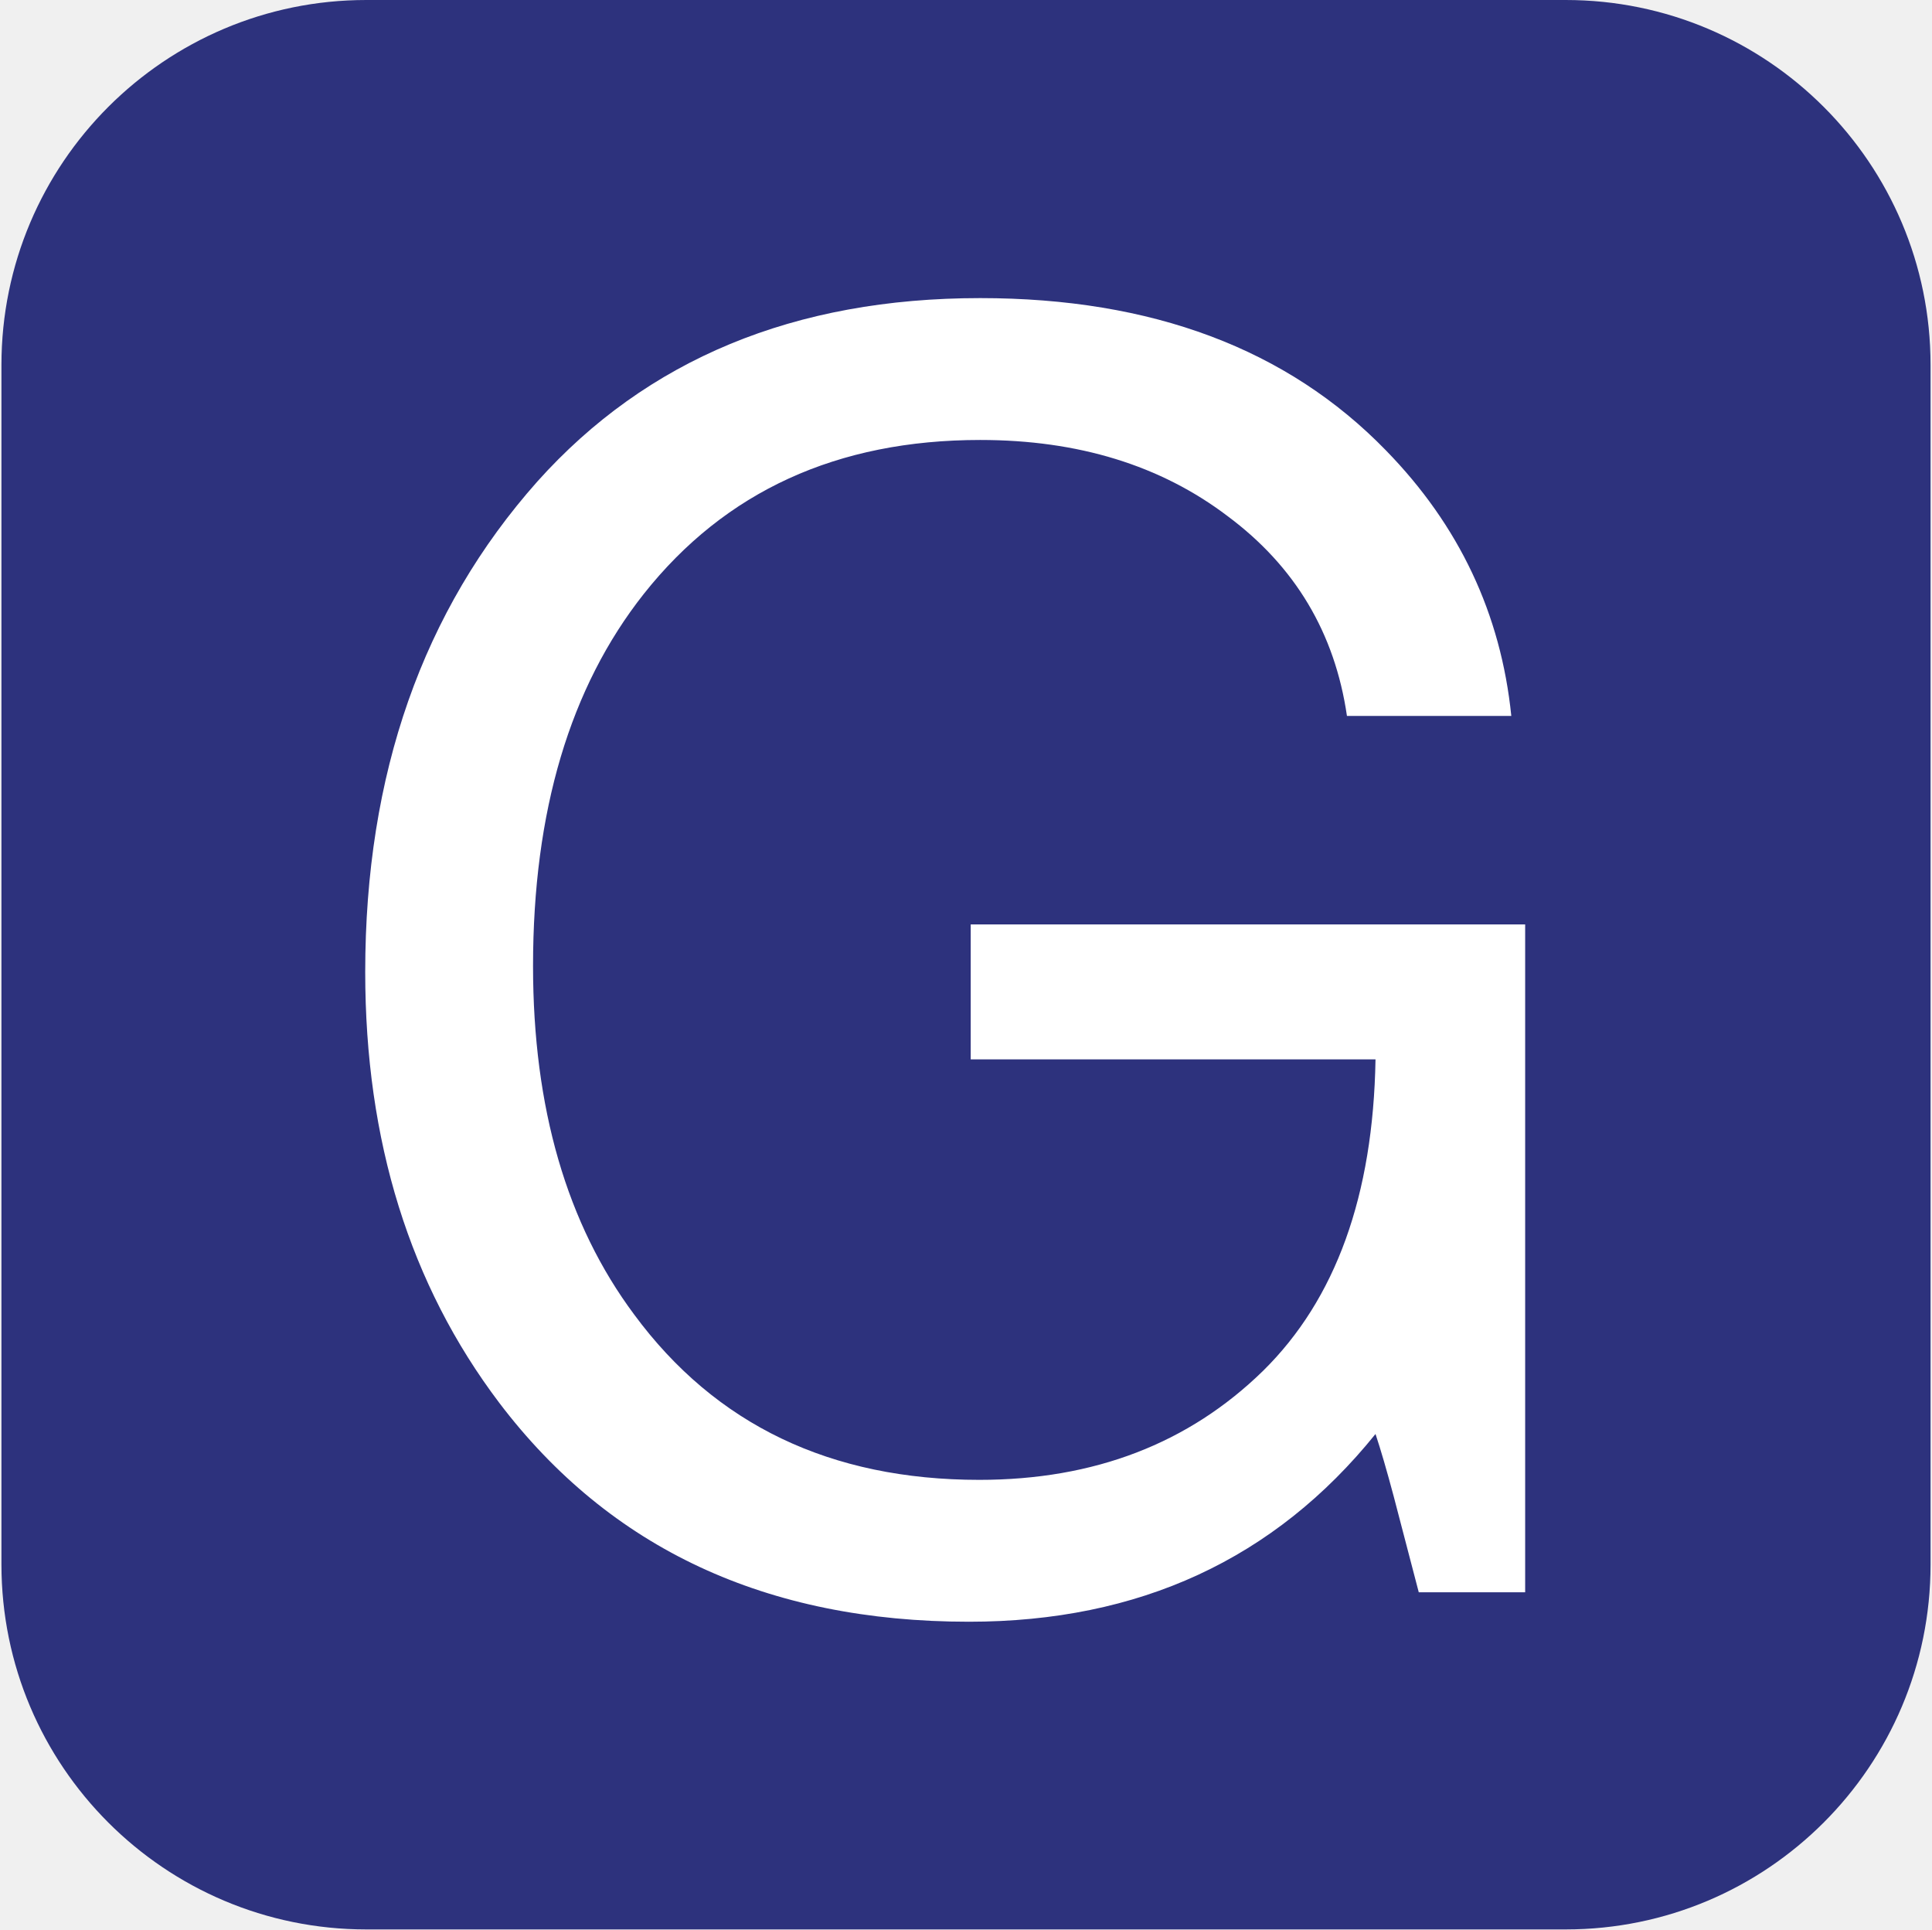
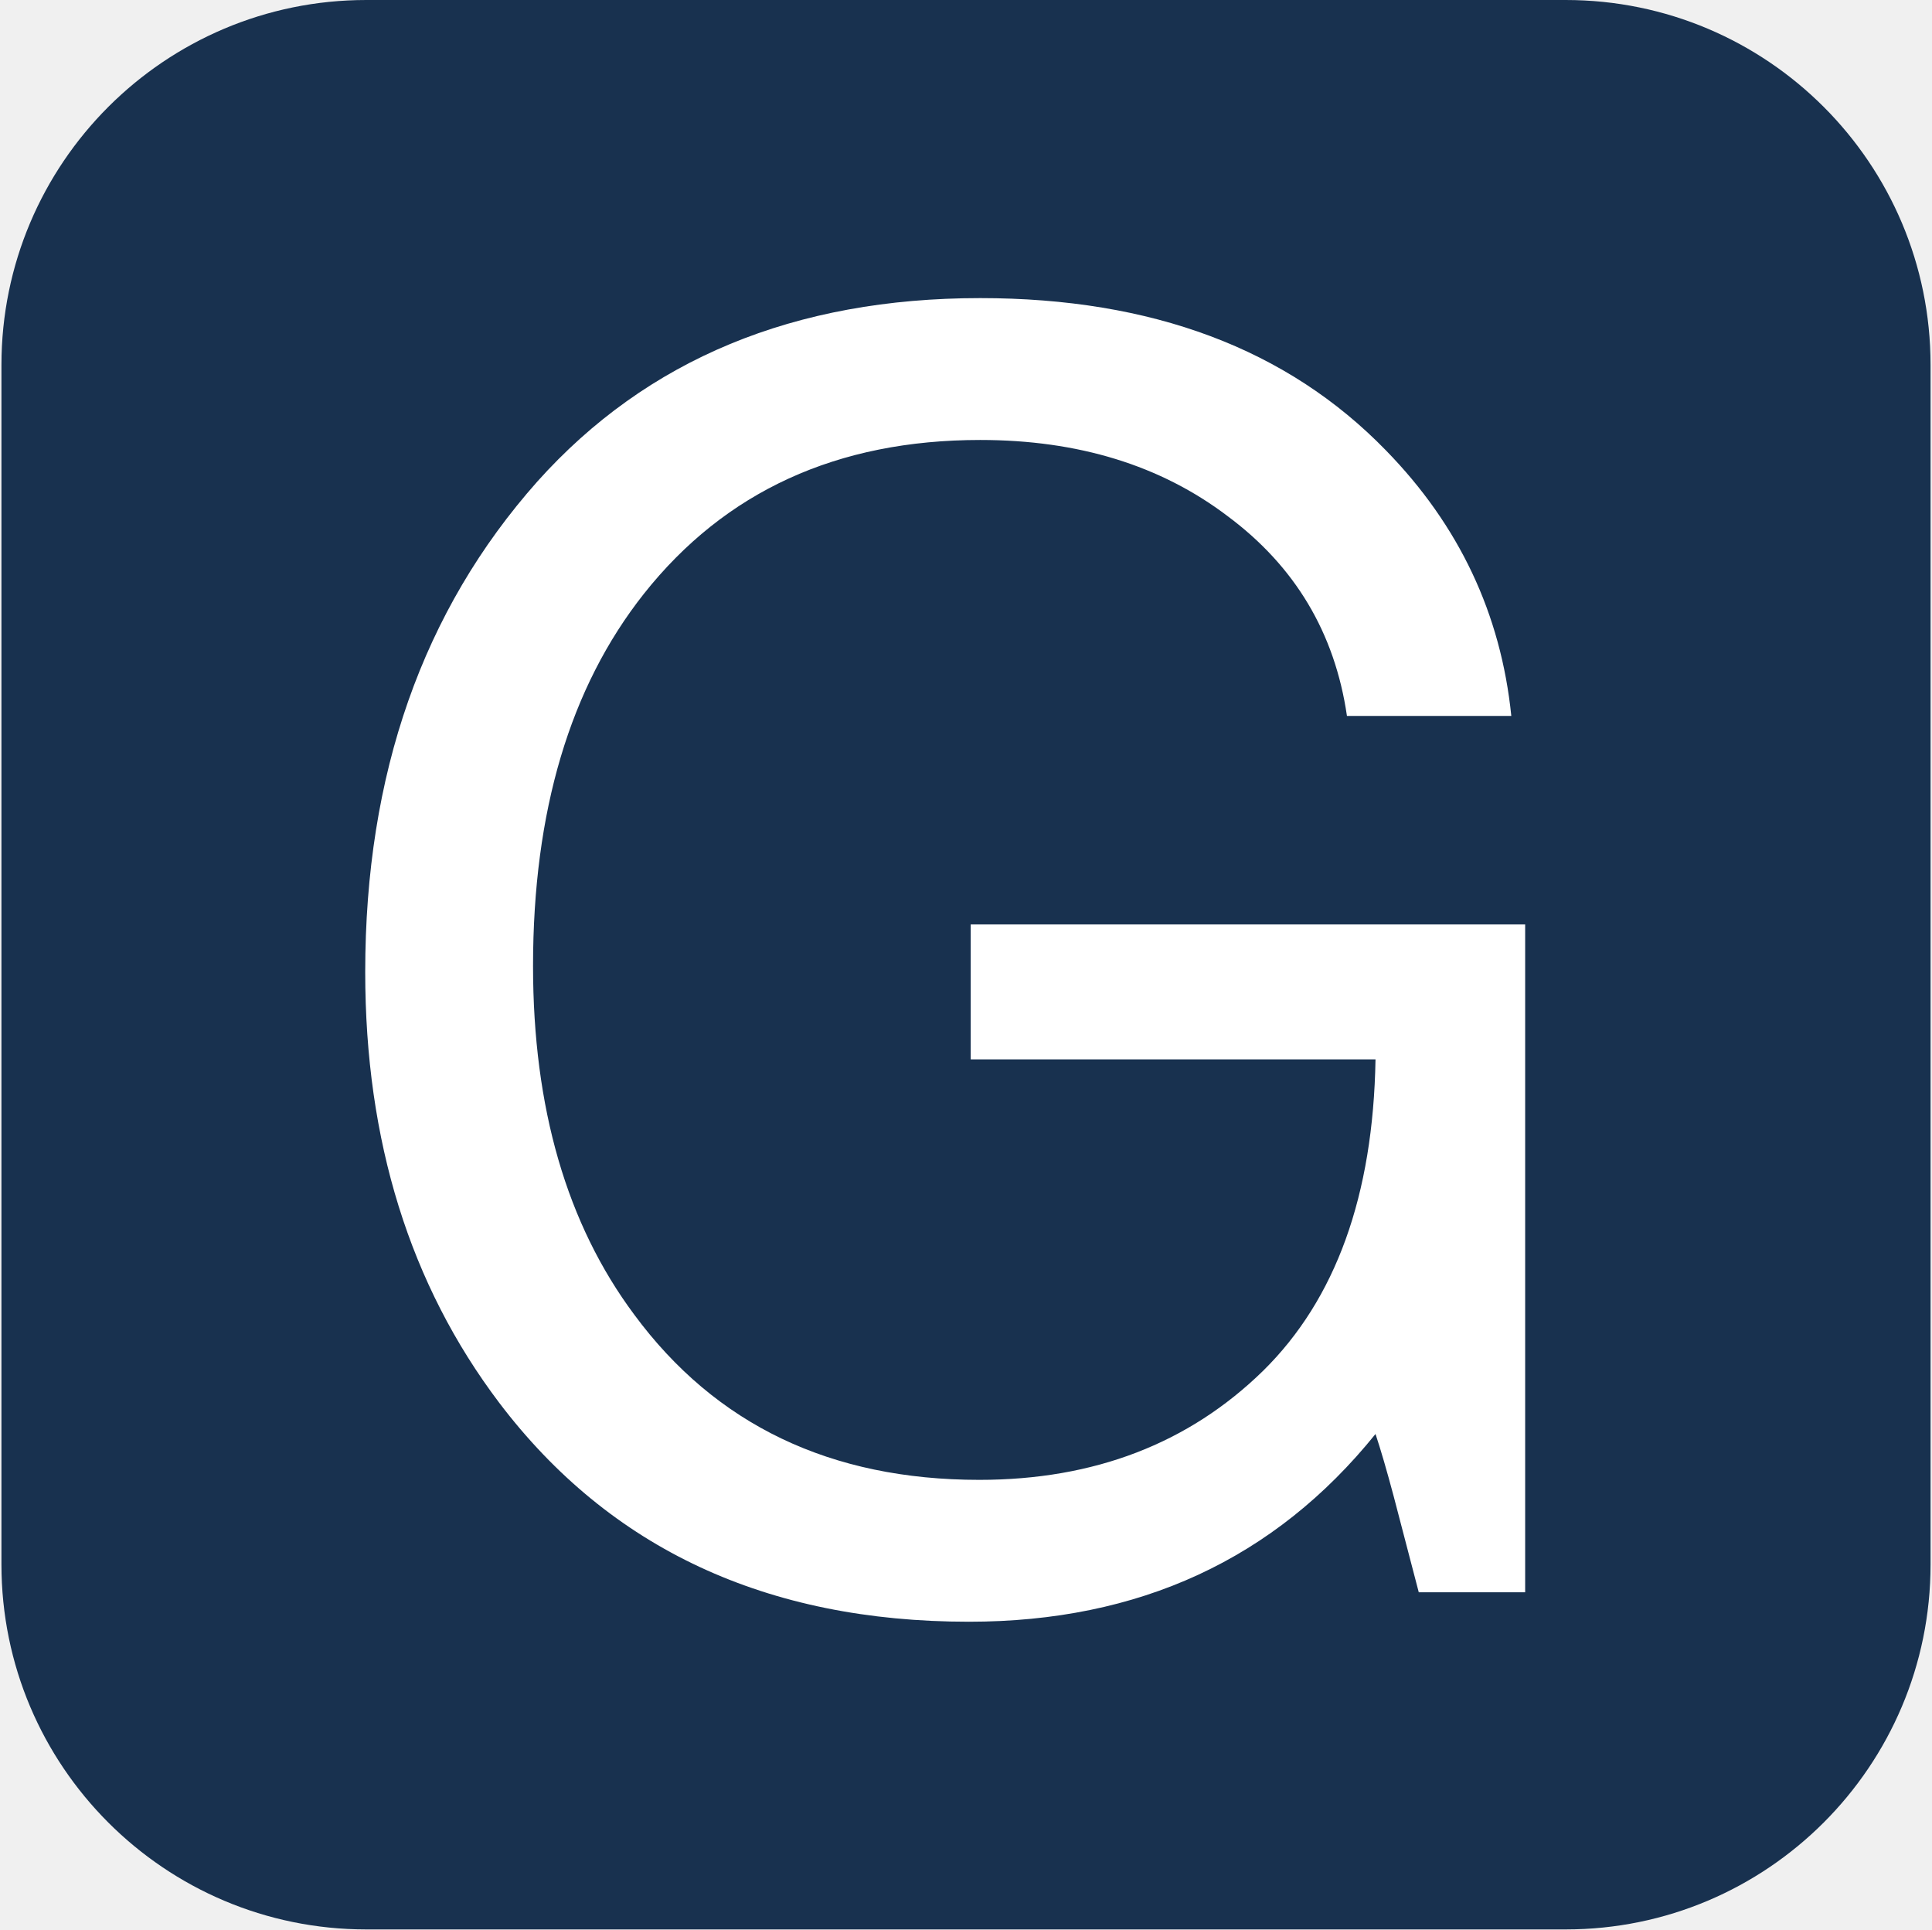
<svg xmlns="http://www.w3.org/2000/svg" viewBox="0 0 80.17 80.05">
-   <rect x=".06" width="80.05" height="80.05" rx="15.14" fill="#2d327d" />
+   <rect x=".06" width="80.05" height="80.05" rx="15.14" fill="#18314F" />
  <path d="M63.288 38.354v27.709h-4.415l-1.041-3.984q-.431-1.615-.754-2.584-6.281 7.789-16.87 7.789-12.598 0-19.49-9.081-5.563-7.358-5.563-17.875 0-12.311 7.143-20.351 6.82-7.609 18.377-7.609 10.696 0 16.834 6.317 4.558 4.666 5.204 11.019h-6.82q-.754-5.169-4.953-8.291-4.164-3.159-10.265-3.159-8.901 0-13.962 6.389-4.594 5.815-4.594 15.434 0 8.83 4.199 14.465 5.061 6.856 14.321 6.856 7.143 0 11.773-4.523 4.523-4.451 4.666-12.922H40.28v-5.599z" fill="#fff" paint-order="fill markers stroke" />
</svg>
